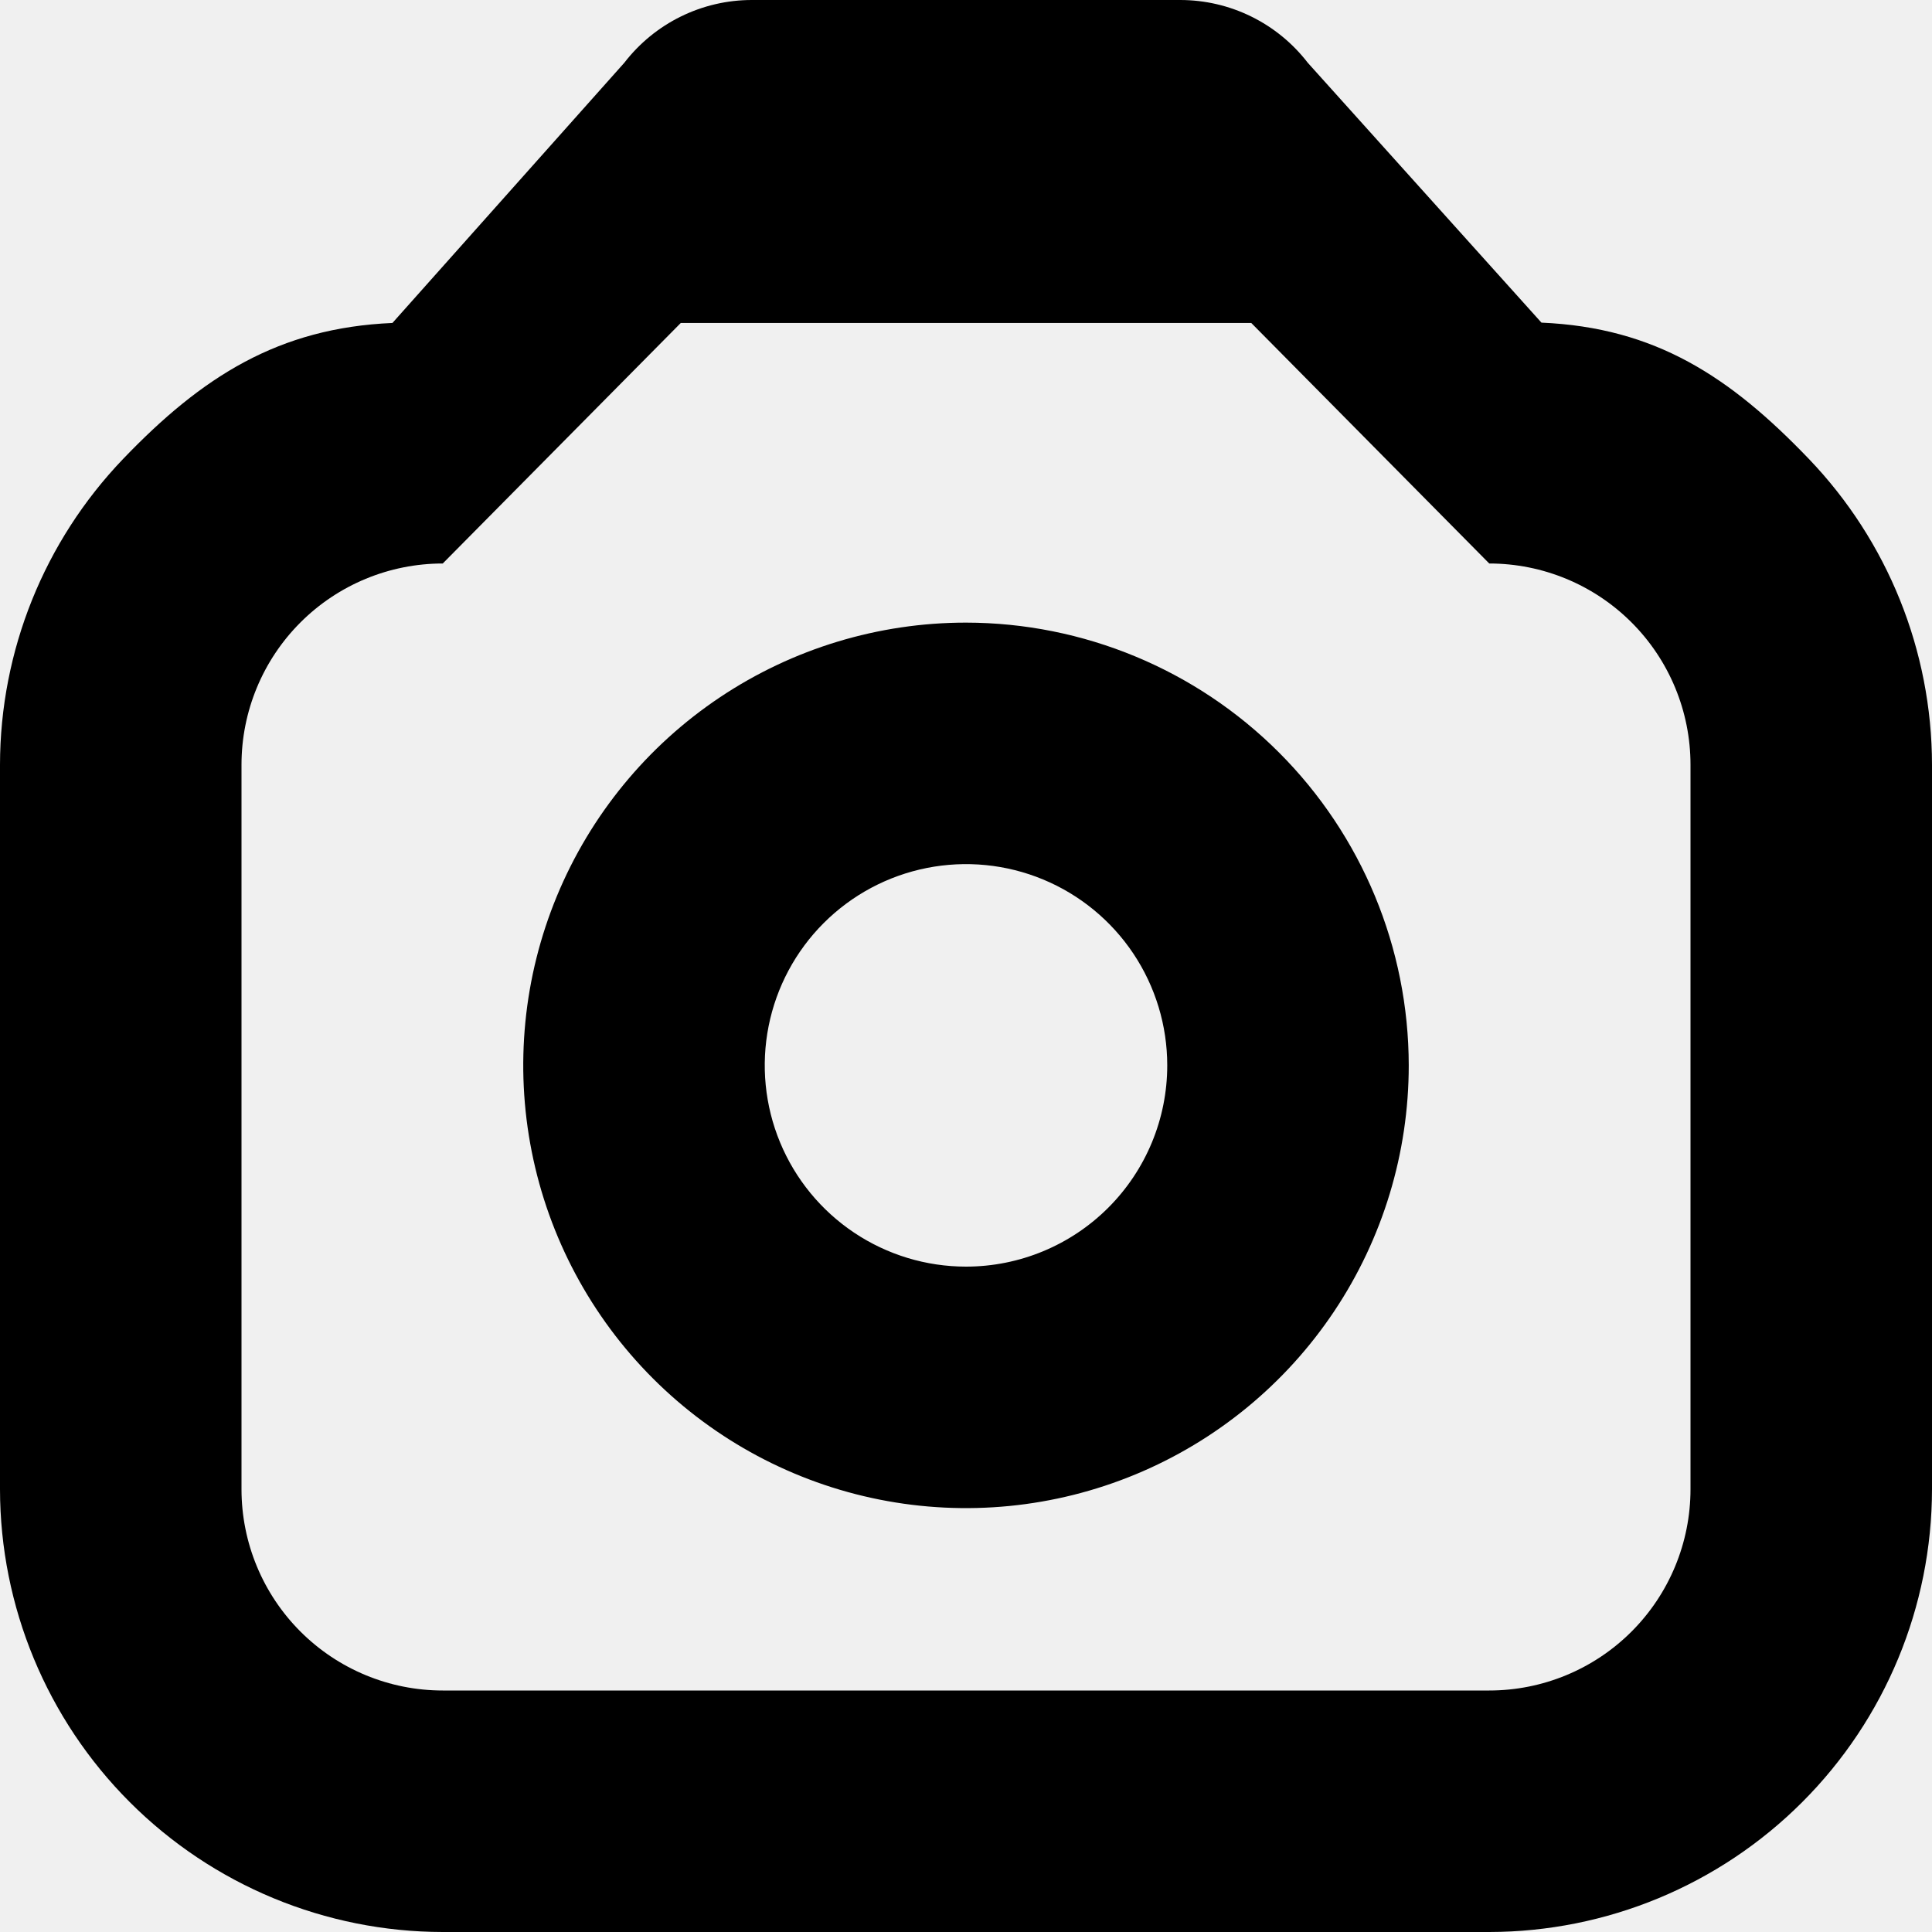
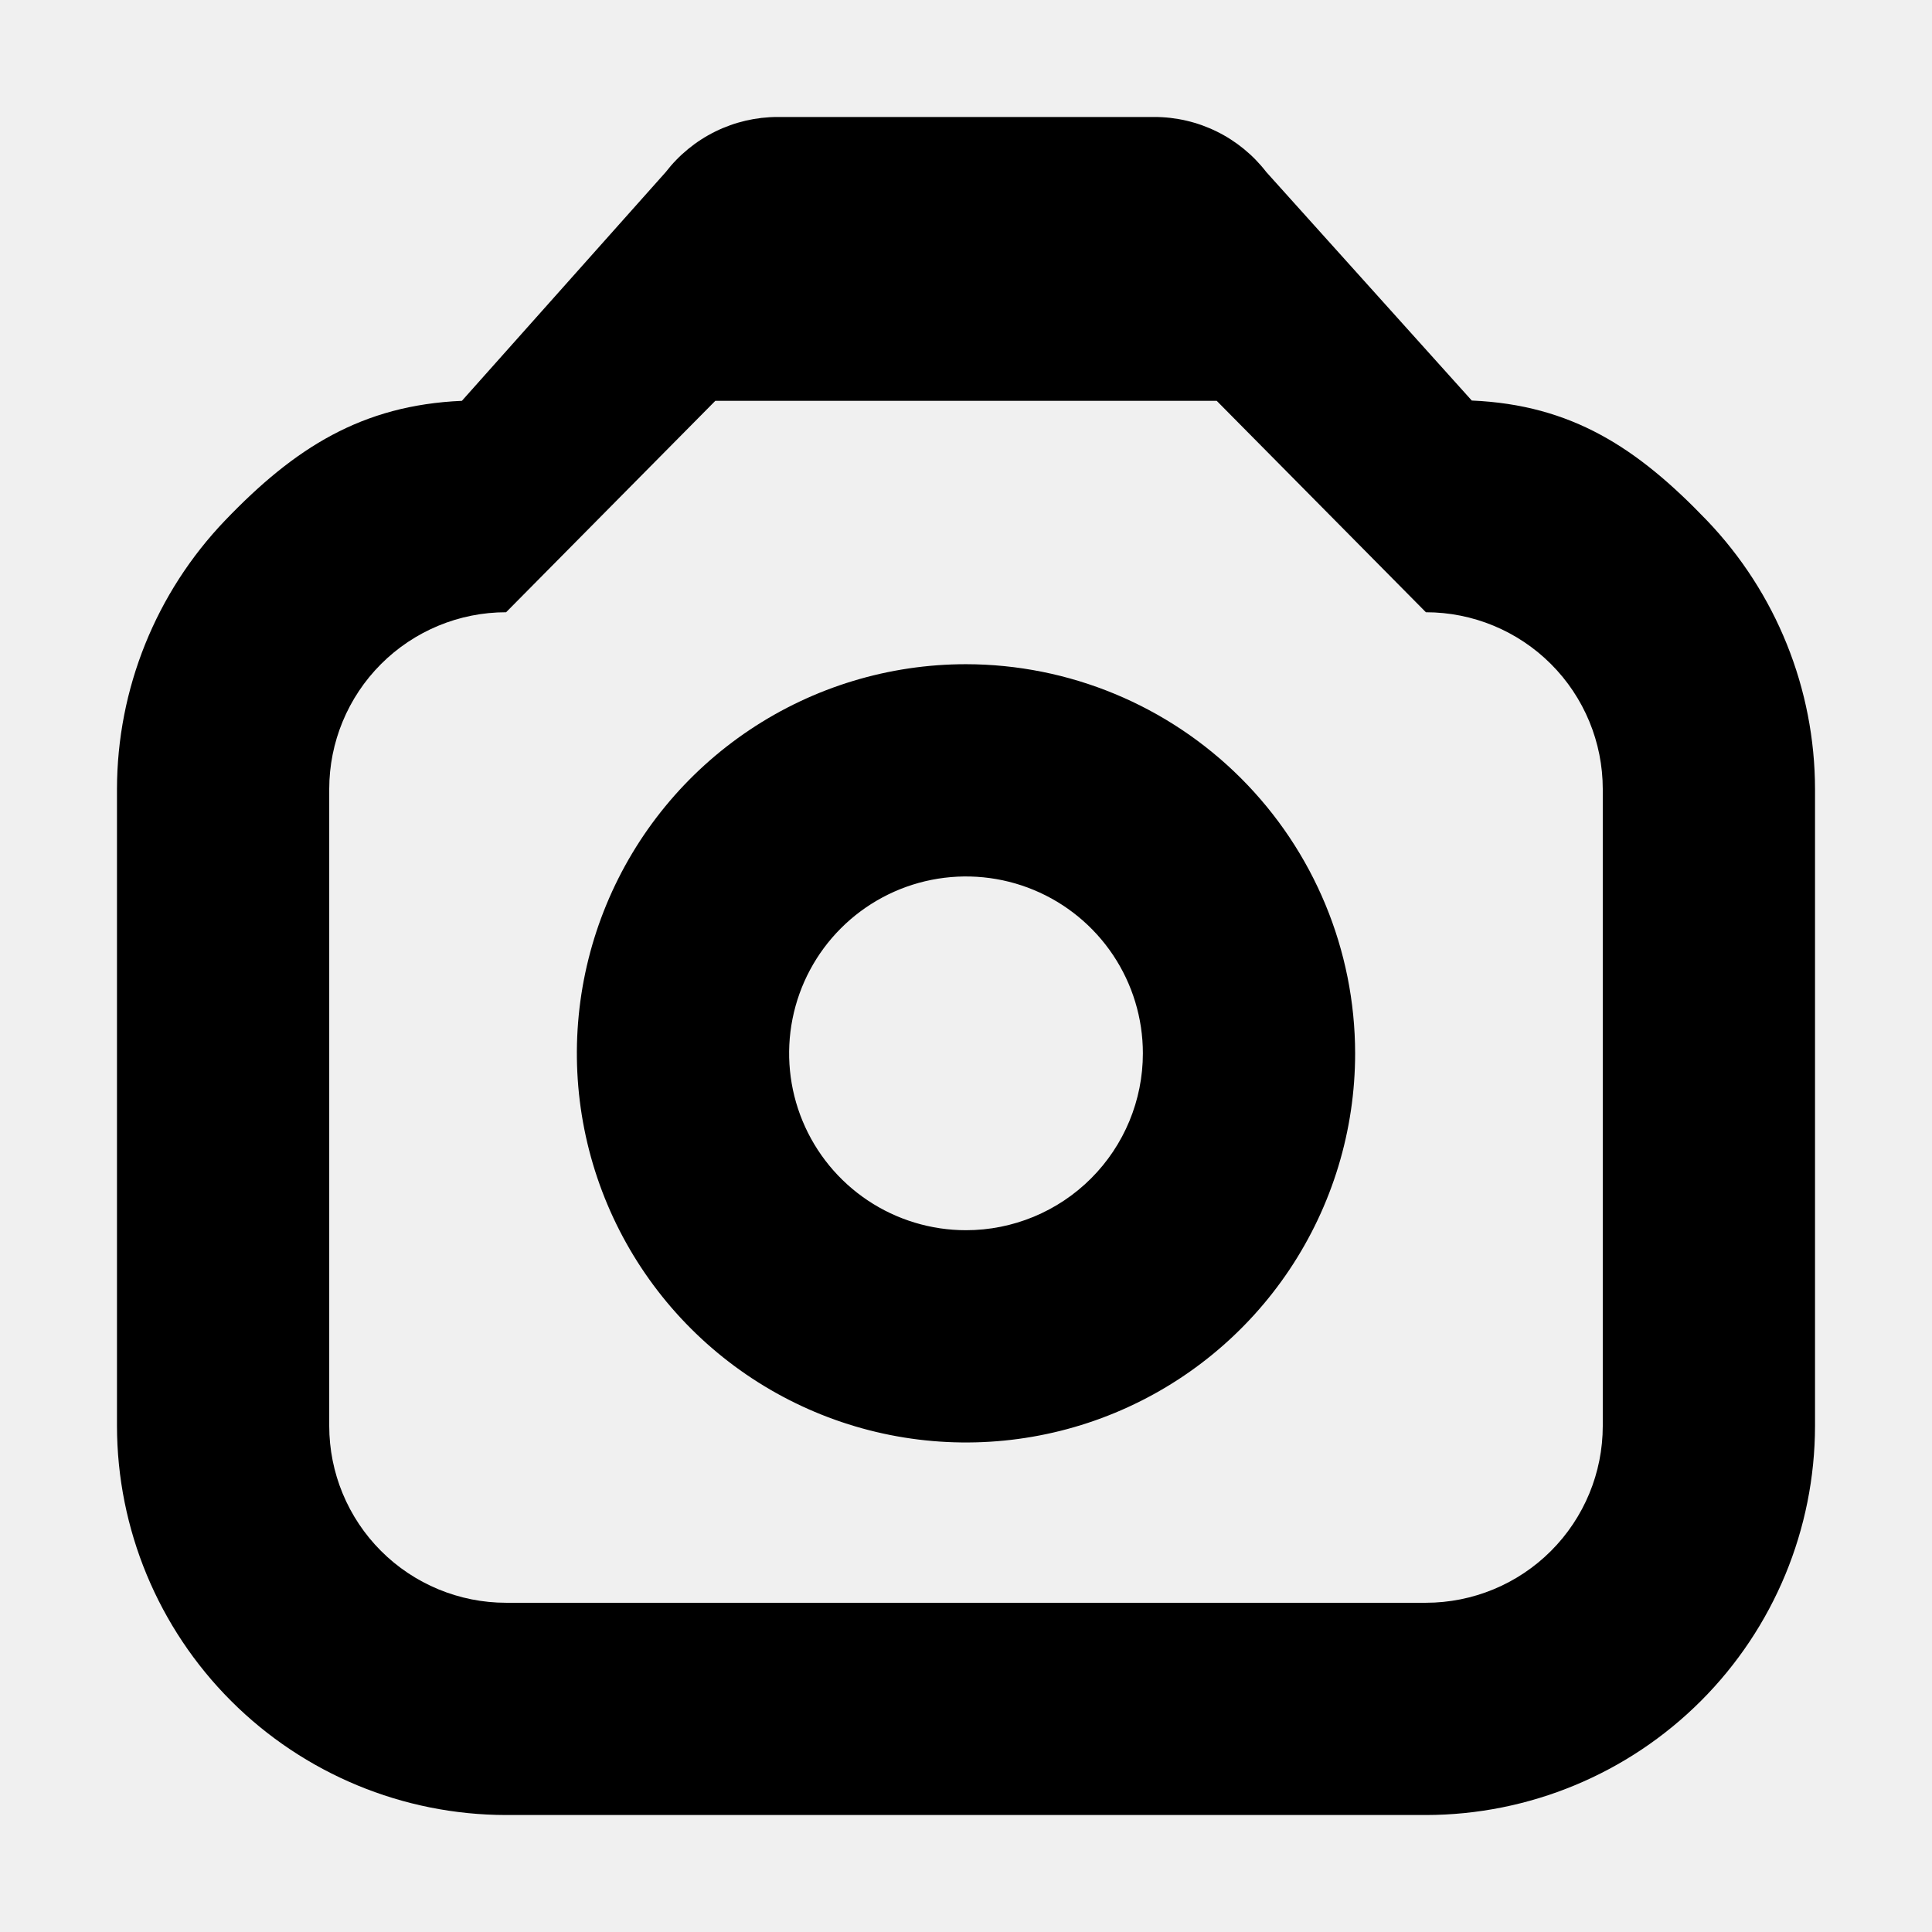
<svg xmlns="http://www.w3.org/2000/svg" width="512" height="512" viewBox="0 0 512 512" fill="none">
-   <g clip-path="url(#clip0_36_10)">
-     <path d="M408.5 85.5L346.56 16.619C342.574 11.448 337.455 7.261 331.597 4.38C325.738 1.498 319.297 0 312.768 0L199.232 0C192.707 0.003 186.27 1.503 180.415 4.384C174.561 7.265 169.445 11.451 165.461 16.619L104 85.589C73.814 86.897 53.552 99.799 32.641 121.608C11.729 143.417 0.038 172.452 0 202.667L0 394.667C0.034 425.775 12.407 455.6 34.404 477.596C56.401 499.593 86.225 511.966 117.333 512H394.667C425.775 511.966 455.6 499.593 477.596 477.596C499.593 455.6 511.966 425.775 512 394.667V202.667C511.962 172.452 500.271 143.417 479.359 121.608C458.448 99.799 438.686 86.807 408.5 85.5ZM448 394.667C448 408.812 442.381 422.377 432.379 432.379C422.377 442.381 408.812 448 394.667 448H117.333C103.188 448 89.623 442.381 79.621 432.379C69.619 422.377 64 408.812 64 394.667V202.667C64 188.522 69.619 174.956 79.621 164.954C89.623 154.952 103.188 149.333 117.333 149.333L180.415 85.589H256H331.597L394.667 149.333C408.812 149.333 422.377 154.952 432.379 164.954C442.381 174.956 448 188.522 448 202.667V394.667Z" fill="black" />
-     <path d="M256 165C232.794 165 210.108 171.881 190.813 184.774C171.518 197.667 156.479 215.992 147.598 237.432C138.717 258.872 136.394 282.464 140.921 305.224C145.448 327.984 156.623 348.891 173.033 365.301C189.442 381.71 210.349 392.885 233.109 397.412C255.87 401.939 279.462 399.616 300.901 390.735C322.341 381.855 340.666 366.816 353.559 347.52C366.452 328.225 373.333 305.54 373.333 282.333C373.299 251.225 360.927 221.4 338.93 199.404C316.933 177.407 287.108 165.034 256 165ZM256 335.667C245.452 335.667 235.14 332.539 226.369 326.678C217.599 320.818 210.763 312.489 206.726 302.743C202.69 292.998 201.633 282.274 203.691 271.929C205.749 261.583 210.829 252.08 218.288 244.621C225.746 237.162 235.249 232.083 245.595 230.025C255.941 227.967 266.664 229.023 276.41 233.06C286.155 237.096 294.485 243.932 300.345 252.703C306.205 261.474 309.333 271.785 309.333 282.333C309.333 296.478 303.714 310.044 293.712 320.046C283.71 330.048 270.145 335.667 256 335.667Z" fill="black" />
-   </g>
-   <defs>
-     <clipPath id="clip0_36_10">
-       <rect width="512" height="512" fill="white" />
-     </clipPath>
-   </defs>
+   <path d="M256 176.02C235.604 176.02 215.666 182.068 198.707 193.399C181.748 204.731 168.53 220.837 160.725 239.68C152.92 258.524 150.877 279.259 154.856 299.263C158.836 319.268 168.657 337.643 183.08 352.065C197.502 366.487 215.877 376.309 235.881 380.288C255.885 384.267 276.621 382.225 295.464 374.42C314.308 366.614 330.414 353.397 341.745 336.438C353.077 319.479 359.125 299.541 359.125 279.145C359.095 251.803 348.221 225.59 328.887 206.257C309.554 186.924 283.341 176.049 256 176.02ZM256 326.02C246.729 326.02 237.666 323.27 229.958 318.12C222.249 312.969 216.241 305.648 212.693 297.083C209.145 288.518 208.217 279.093 210.026 270C211.834 260.907 216.299 252.554 222.854 245.999C229.41 239.443 237.762 234.979 246.855 233.17C255.948 231.362 265.373 232.29 273.938 235.838C282.503 239.386 289.824 245.394 294.975 253.102C300.126 260.811 302.875 269.874 302.875 279.145C302.875 291.577 297.936 303.499 289.146 312.29C280.355 321.081 268.432 326.02 256 326.02Z" fill="black" />
+   <path d="M390.033 106.146L335.594 45.606C332.091 41.062 327.591 37.382 322.442 34.849C317.293 32.317 311.632 31 305.894 31H206.106C200.371 31.003 194.714 32.321 189.568 34.853C184.422 37.386 179.926 41.064 176.425 45.606L122.406 106.225C95.876 107.374 78.067 118.714 59.688 137.882C41.309 157.05 31.033 182.569 31 209.125V377.875C31.03 405.216 41.904 431.429 61.237 450.762C80.571 470.096 106.784 480.97 134.125 481H377.875C405.216 480.97 431.429 470.096 450.762 450.762C470.096 431.429 480.97 405.216 481 377.875V209.125C480.967 182.569 470.691 157.05 452.312 137.882C433.933 118.714 416.564 107.296 390.033 106.146ZM424.75 377.875C424.75 390.307 419.811 402.23 411.021 411.021C402.23 419.811 390.307 424.75 377.875 424.75H134.125C121.693 424.75 109.77 419.811 100.979 411.021C92.189 402.23 87.25 390.307 87.25 377.875V209.125C87.25 196.693 92.189 184.77 100.979 175.979C109.77 167.189 121.693 162.25 134.125 162.25L189.568 106.225H322.442L377.875 162.25C390.307 162.25 402.23 167.189 411.021 175.979C419.811 184.77 424.75 196.693 424.75 209.125V377.875Z" fill="black" />
</svg>
